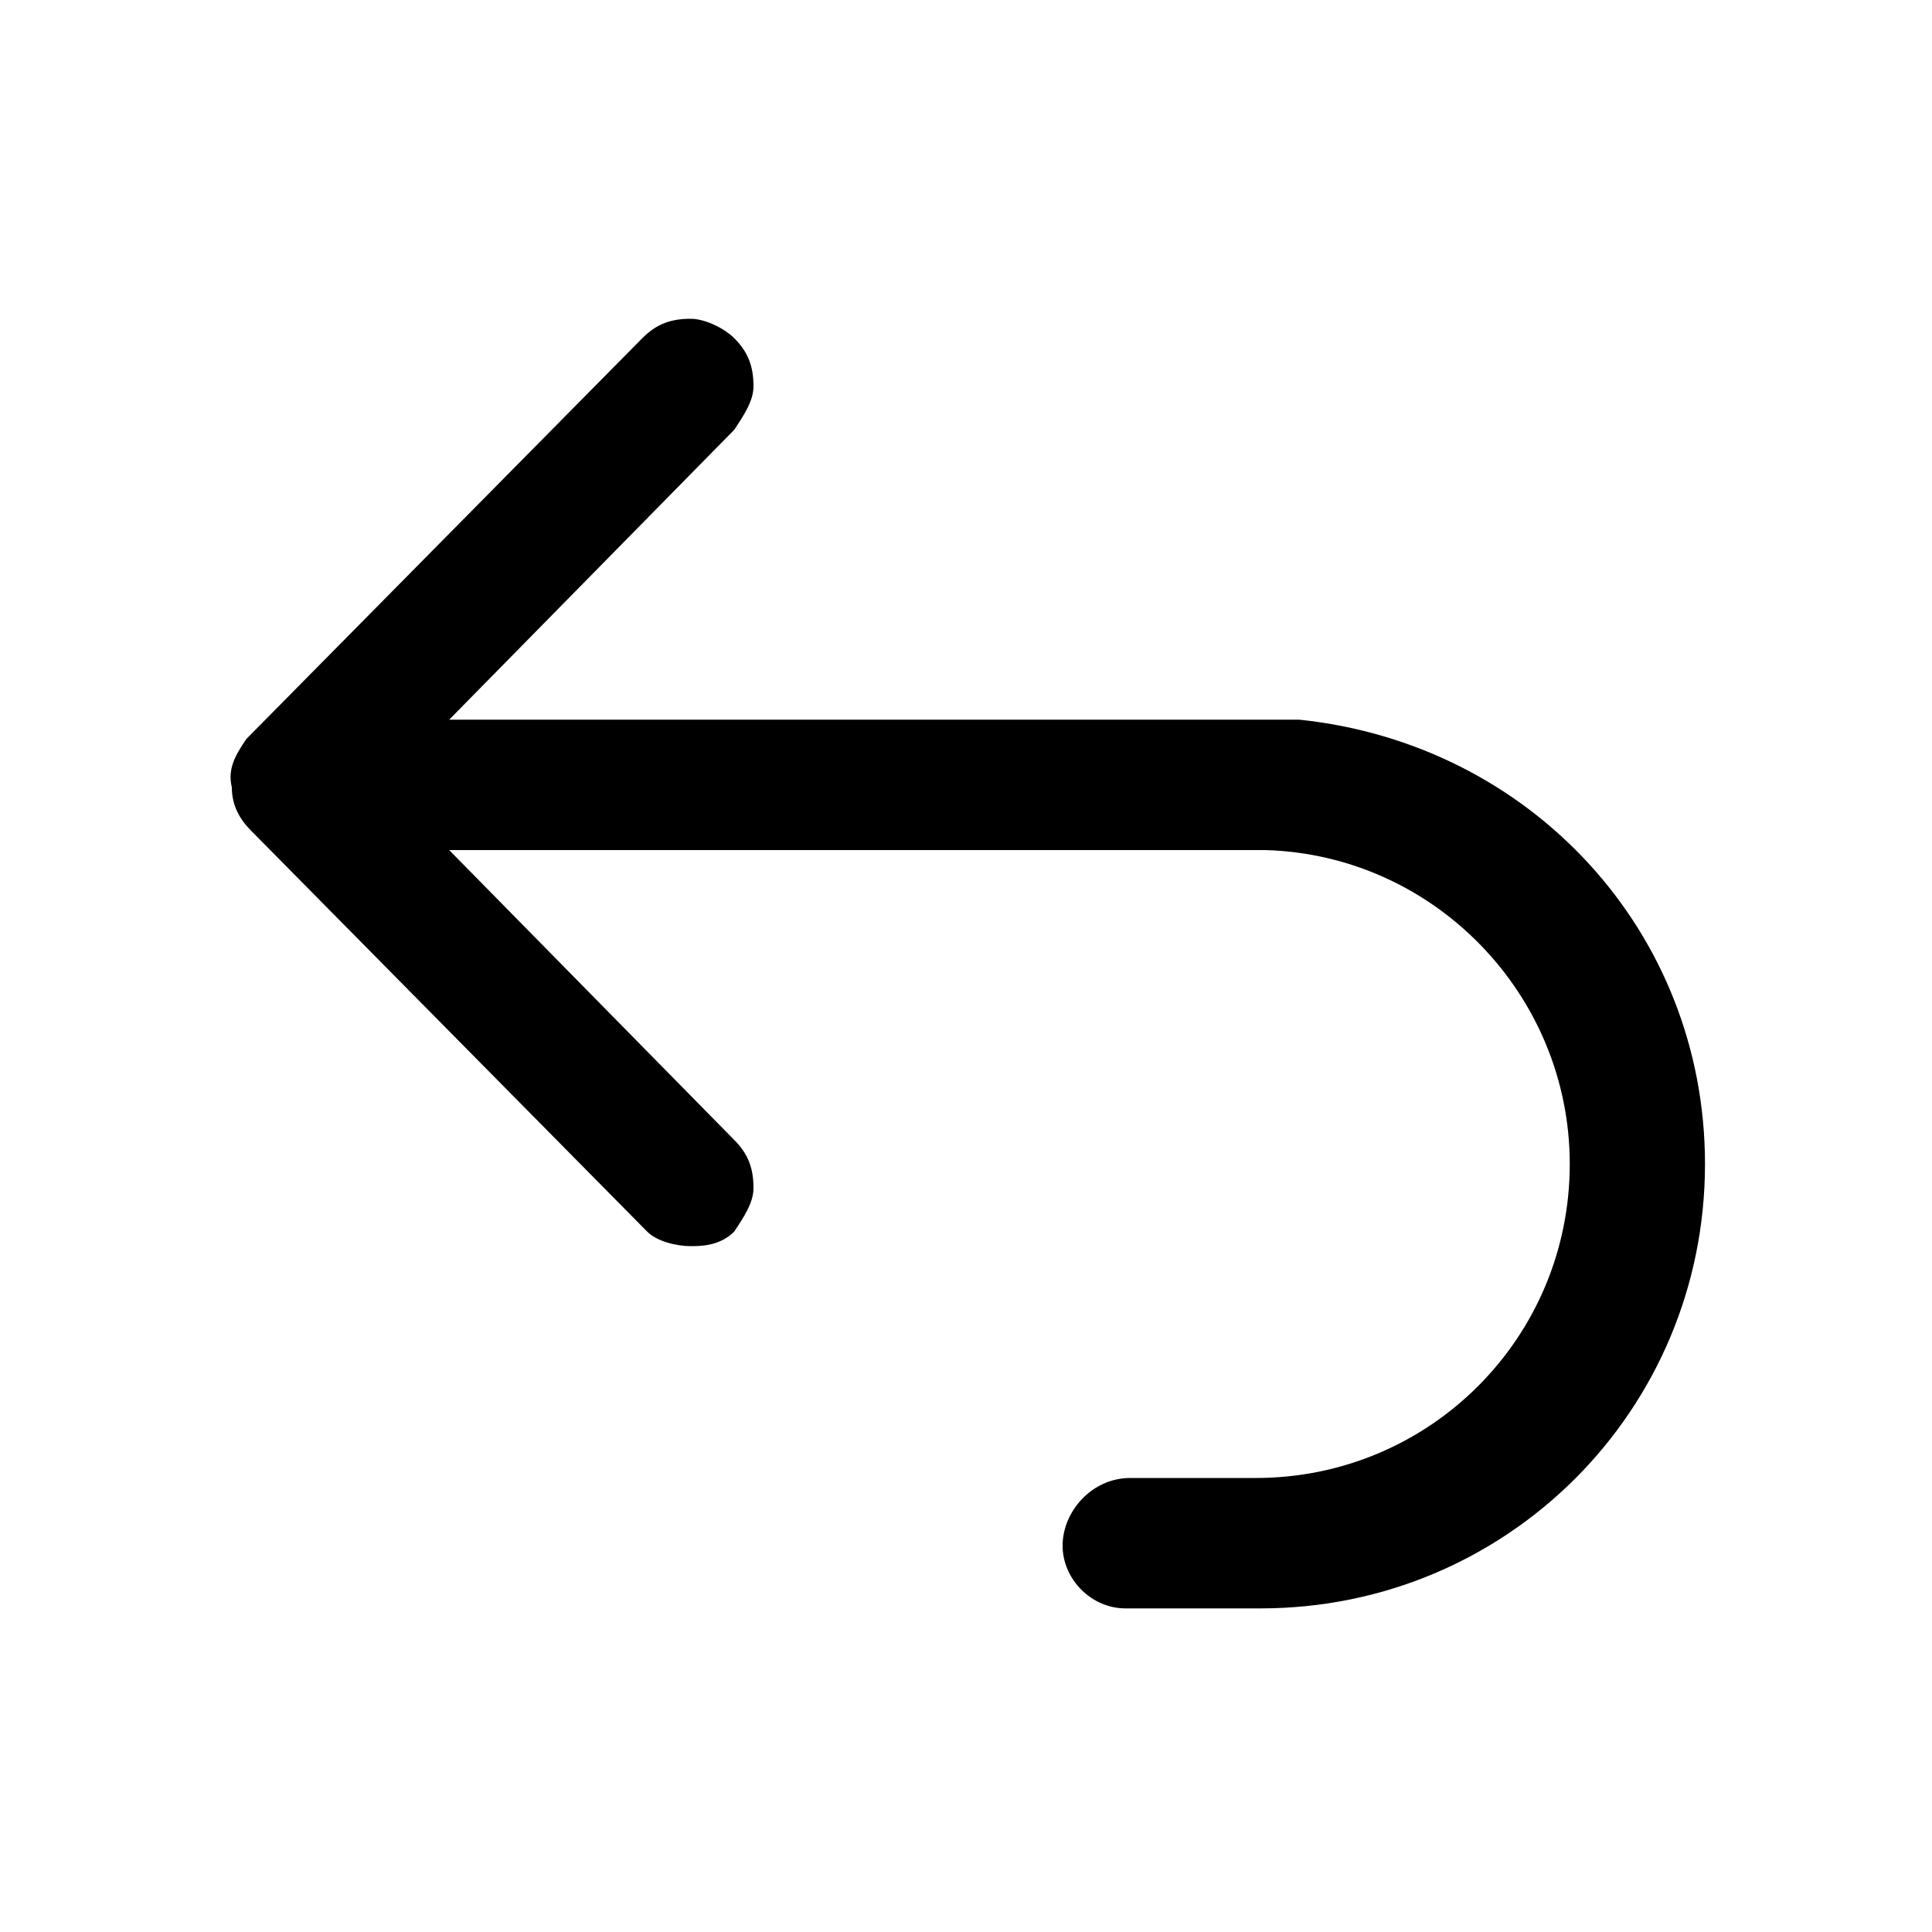
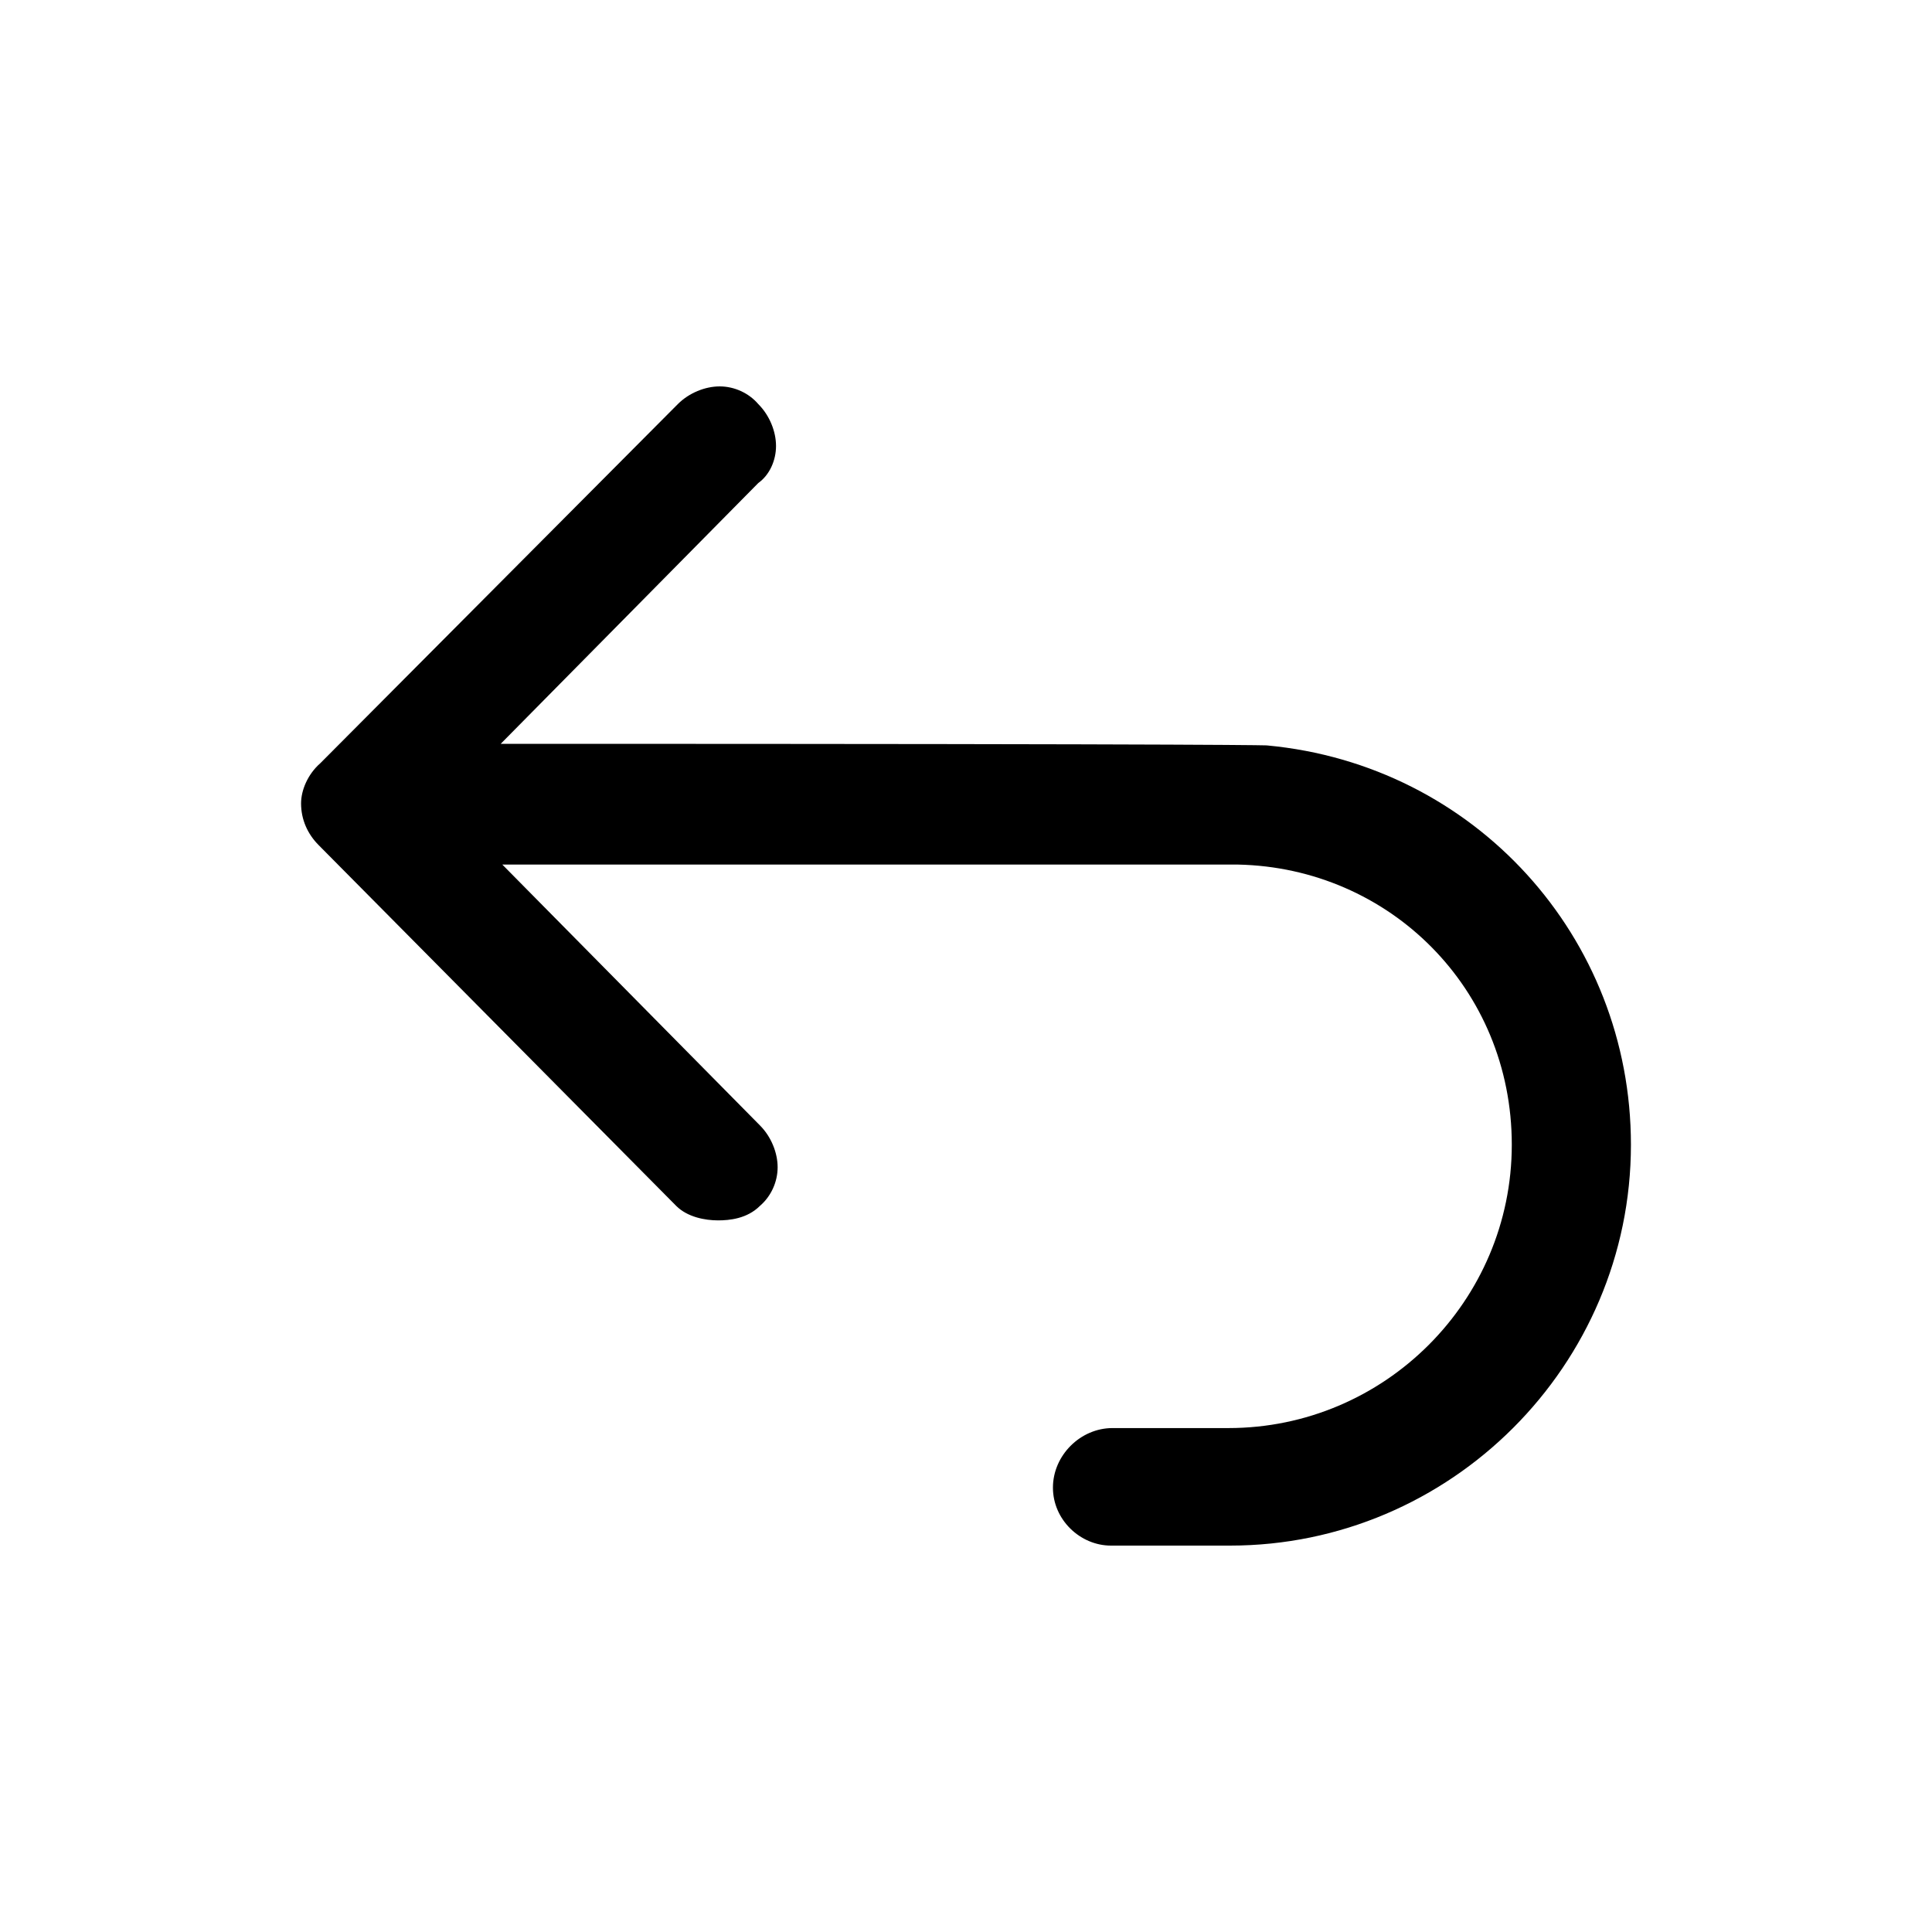
- <svg xmlns="http://www.w3.org/2000/svg" version="1.1" x="0px" y="0px" viewBox="0 0 40 40" style="enable-background:new 0 0 40 40;" xml:space="preserve">
-   <g id="BG">
- </g>
-   <g id="edit-undo">
-     <path d="M5.1,15.3l8.2-8.3c0.3-0.3,0.6-0.4,1-0.4c0.3,0,0.7,0.2,0.9,0.4c0.3,0.3,0.4,0.6,0.4,1c0,0.3-0.2,0.6-0.4,0.9l-5.9,6   c17.5,0,17.6,0,17.6,0c4.8,0.5,8.4,4.4,8.4,9.2c0,5.1-4.1,9.2-9.2,9.2h-2.8c-0.7,0-1.3-0.6-1.3-1.3c0-0.7,0.6-1.4,1.4-1.4H26   c3.6,0,6.5-2.9,6.5-6.5c0-3.5-2.8-6.4-6.3-6.5H9.3l5.9,6c0.3,0.3,0.4,0.6,0.4,1c0,0.3-0.2,0.6-0.4,0.9c-0.3,0.3-0.7,0.3-0.9,0.3   c-0.3,0-0.7-0.1-0.9-0.3l-8.2-8.3c-0.3-0.3-0.4-0.6-0.4-0.9C4.7,15.9,4.9,15.6,5.1,15.3z" />
-   </g>
+ <svg xmlns="http://www.w3.org/2000/svg" version="1.1" id="edit-undo" x="0px" y="0px" viewBox="0 0 120 120" style="enable-background:new 0 0 120 120;" xml:space="preserve">
+   <style type="text/css">
+ 	.st0{fill:none;}
+ </style>
+   <rect id="BG" y="0" class="st0" width="120" height="120" />
+   <path d="M19.9,47.4l22.2-22.3c0.7-0.7,1.7-1.1,2.6-1.1c0.9,0,1.8,0.4,2.4,1.1c0.7,0.7,1.1,1.7,1.1,2.6c0,0.9-0.4,1.8-1.1,2.3  l-16,16.2c47.3,0,47.6,0.1,47.6,0.1c12.9,1.2,22.6,11.9,22.6,24.8c0,13.7-11.2,24.9-24.9,24.9h-7.4c-1.9,0-3.6-1.6-3.6-3.6  s1.7-3.7,3.7-3.7h7.2c9.7,0,17.6-7.9,17.6-17.6c0-9.7-7.6-17.2-17-17.4H31.2l16,16.2c0.7,0.7,1.1,1.7,1.1,2.6c0,0.9-0.4,1.8-1.1,2.4  c-0.8,0.8-1.9,0.9-2.6,0.9c-0.8,0-1.9-0.2-2.6-0.9L19.8,52.5c-0.7-0.7-1.1-1.6-1.1-2.6C18.7,49.1,19.1,48.1,19.9,47.4L19.9,47.4z" />
</svg>
